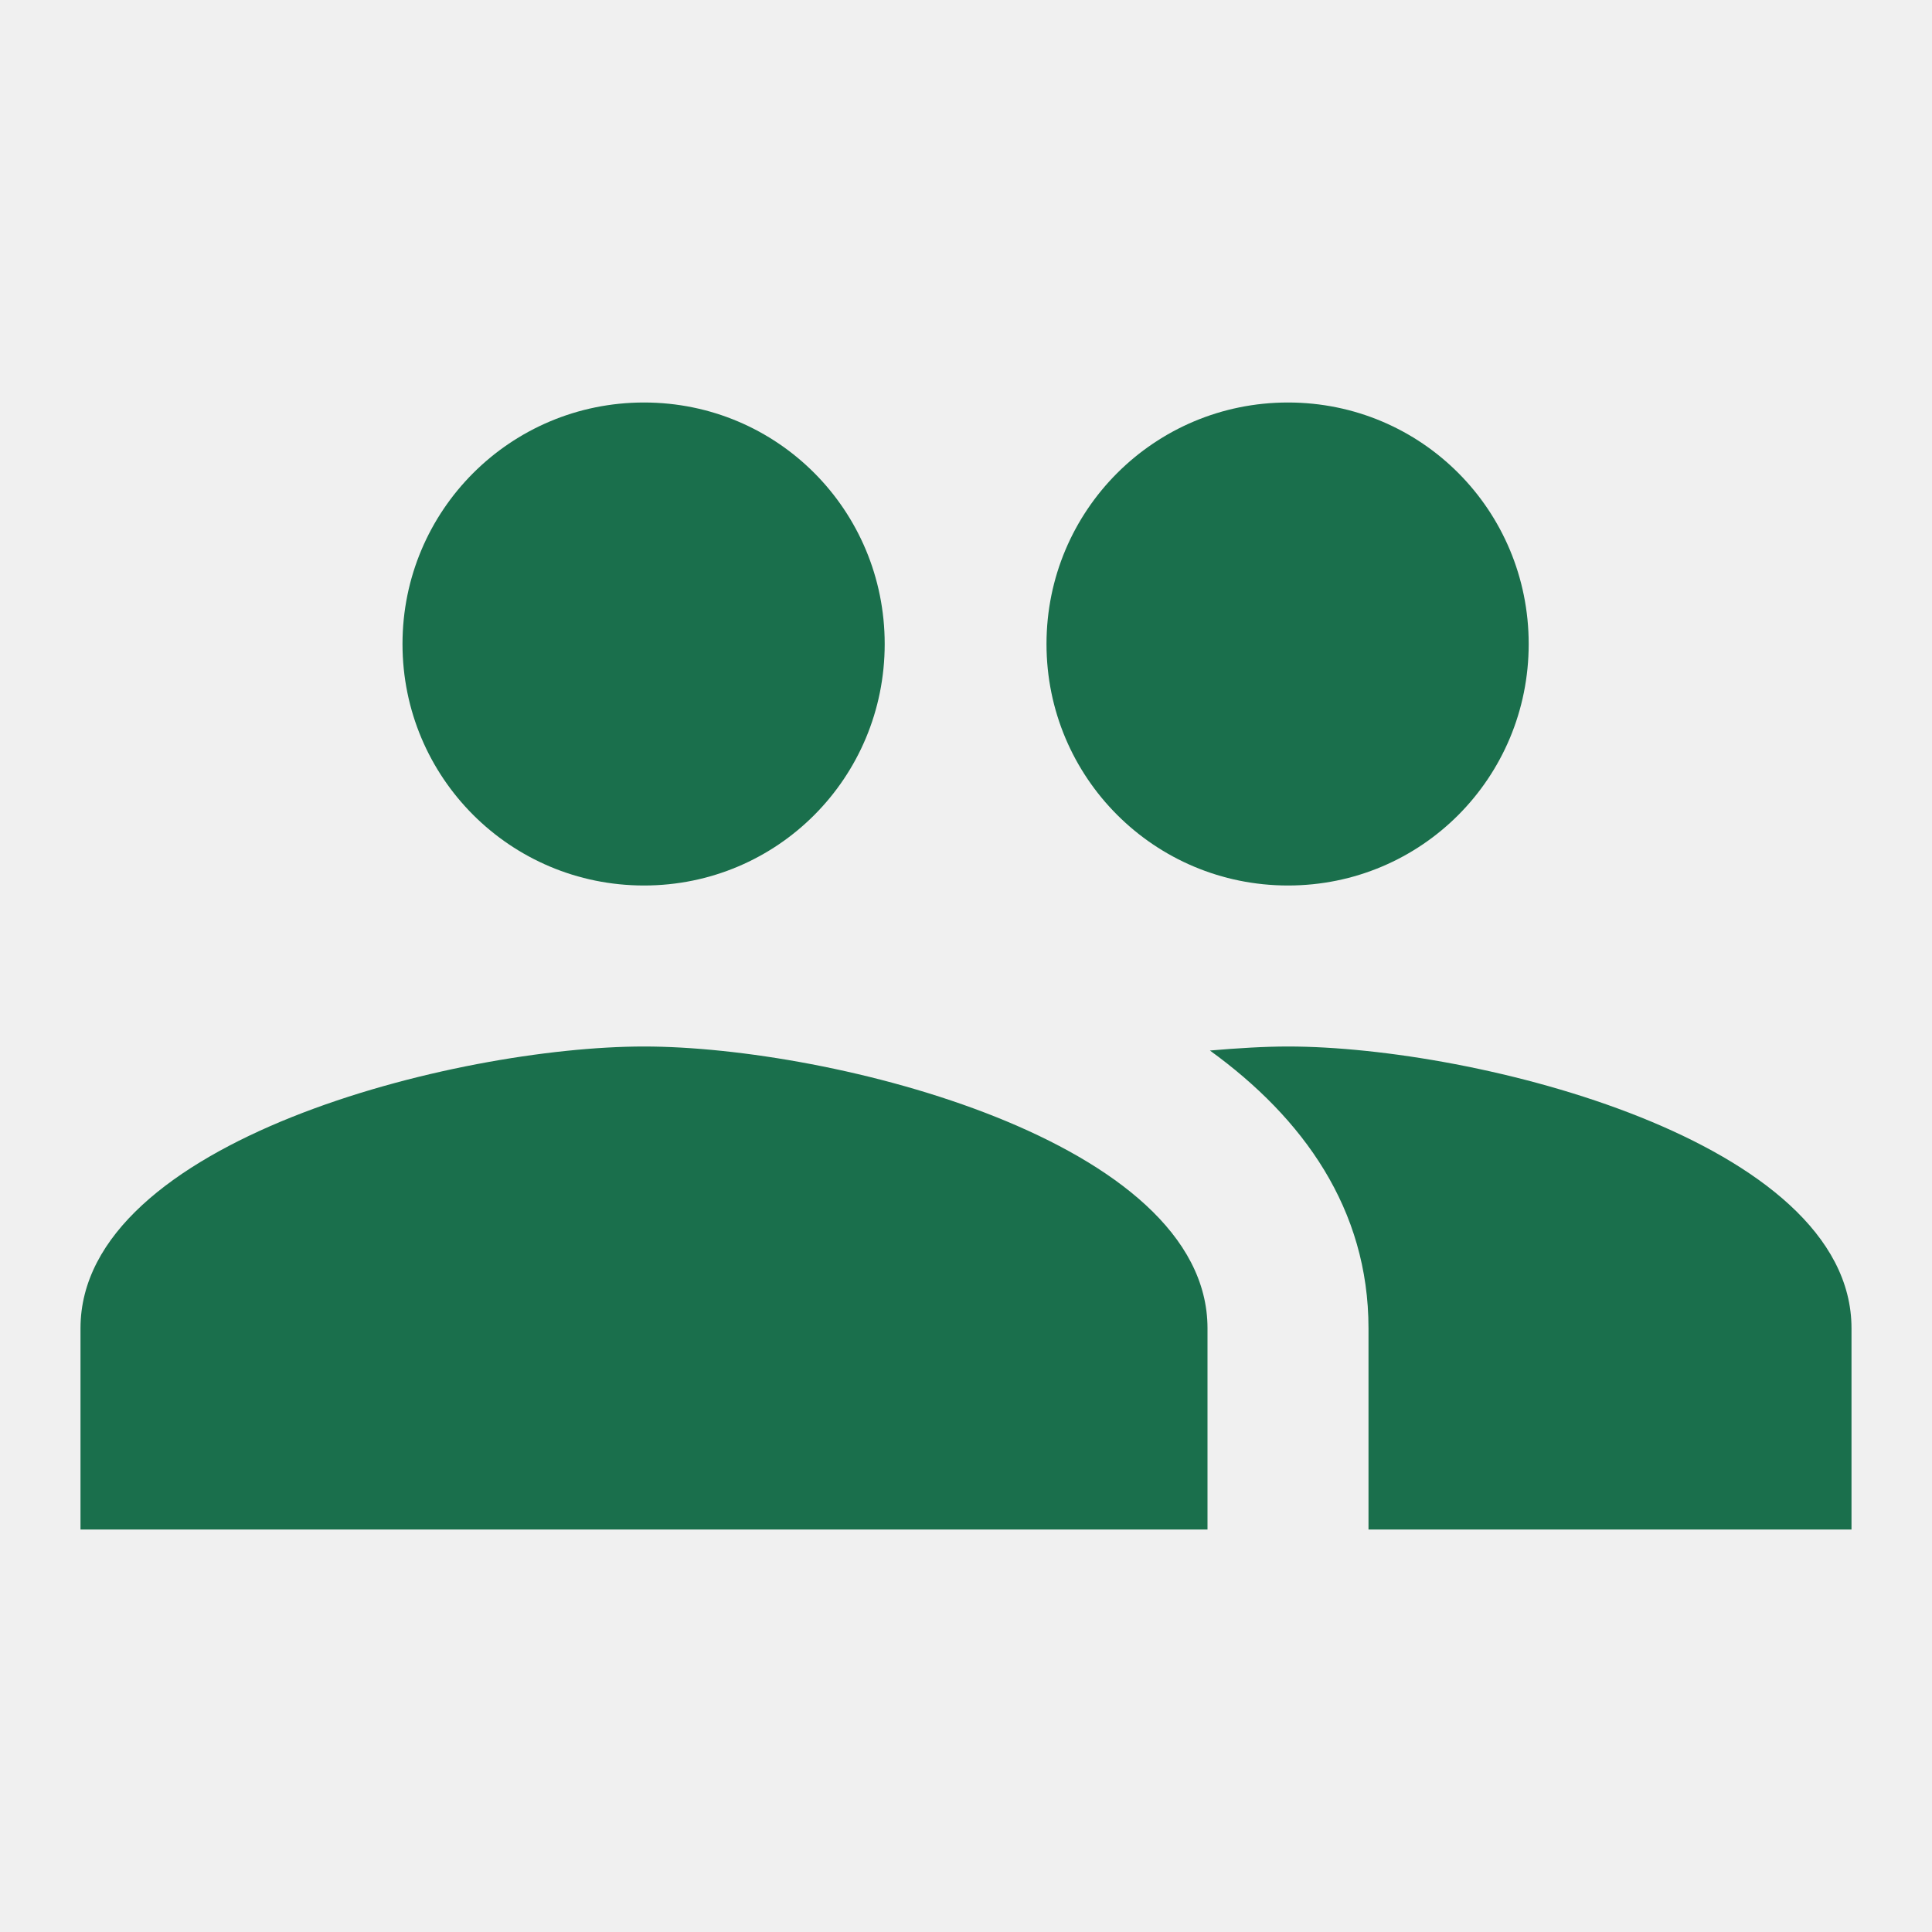
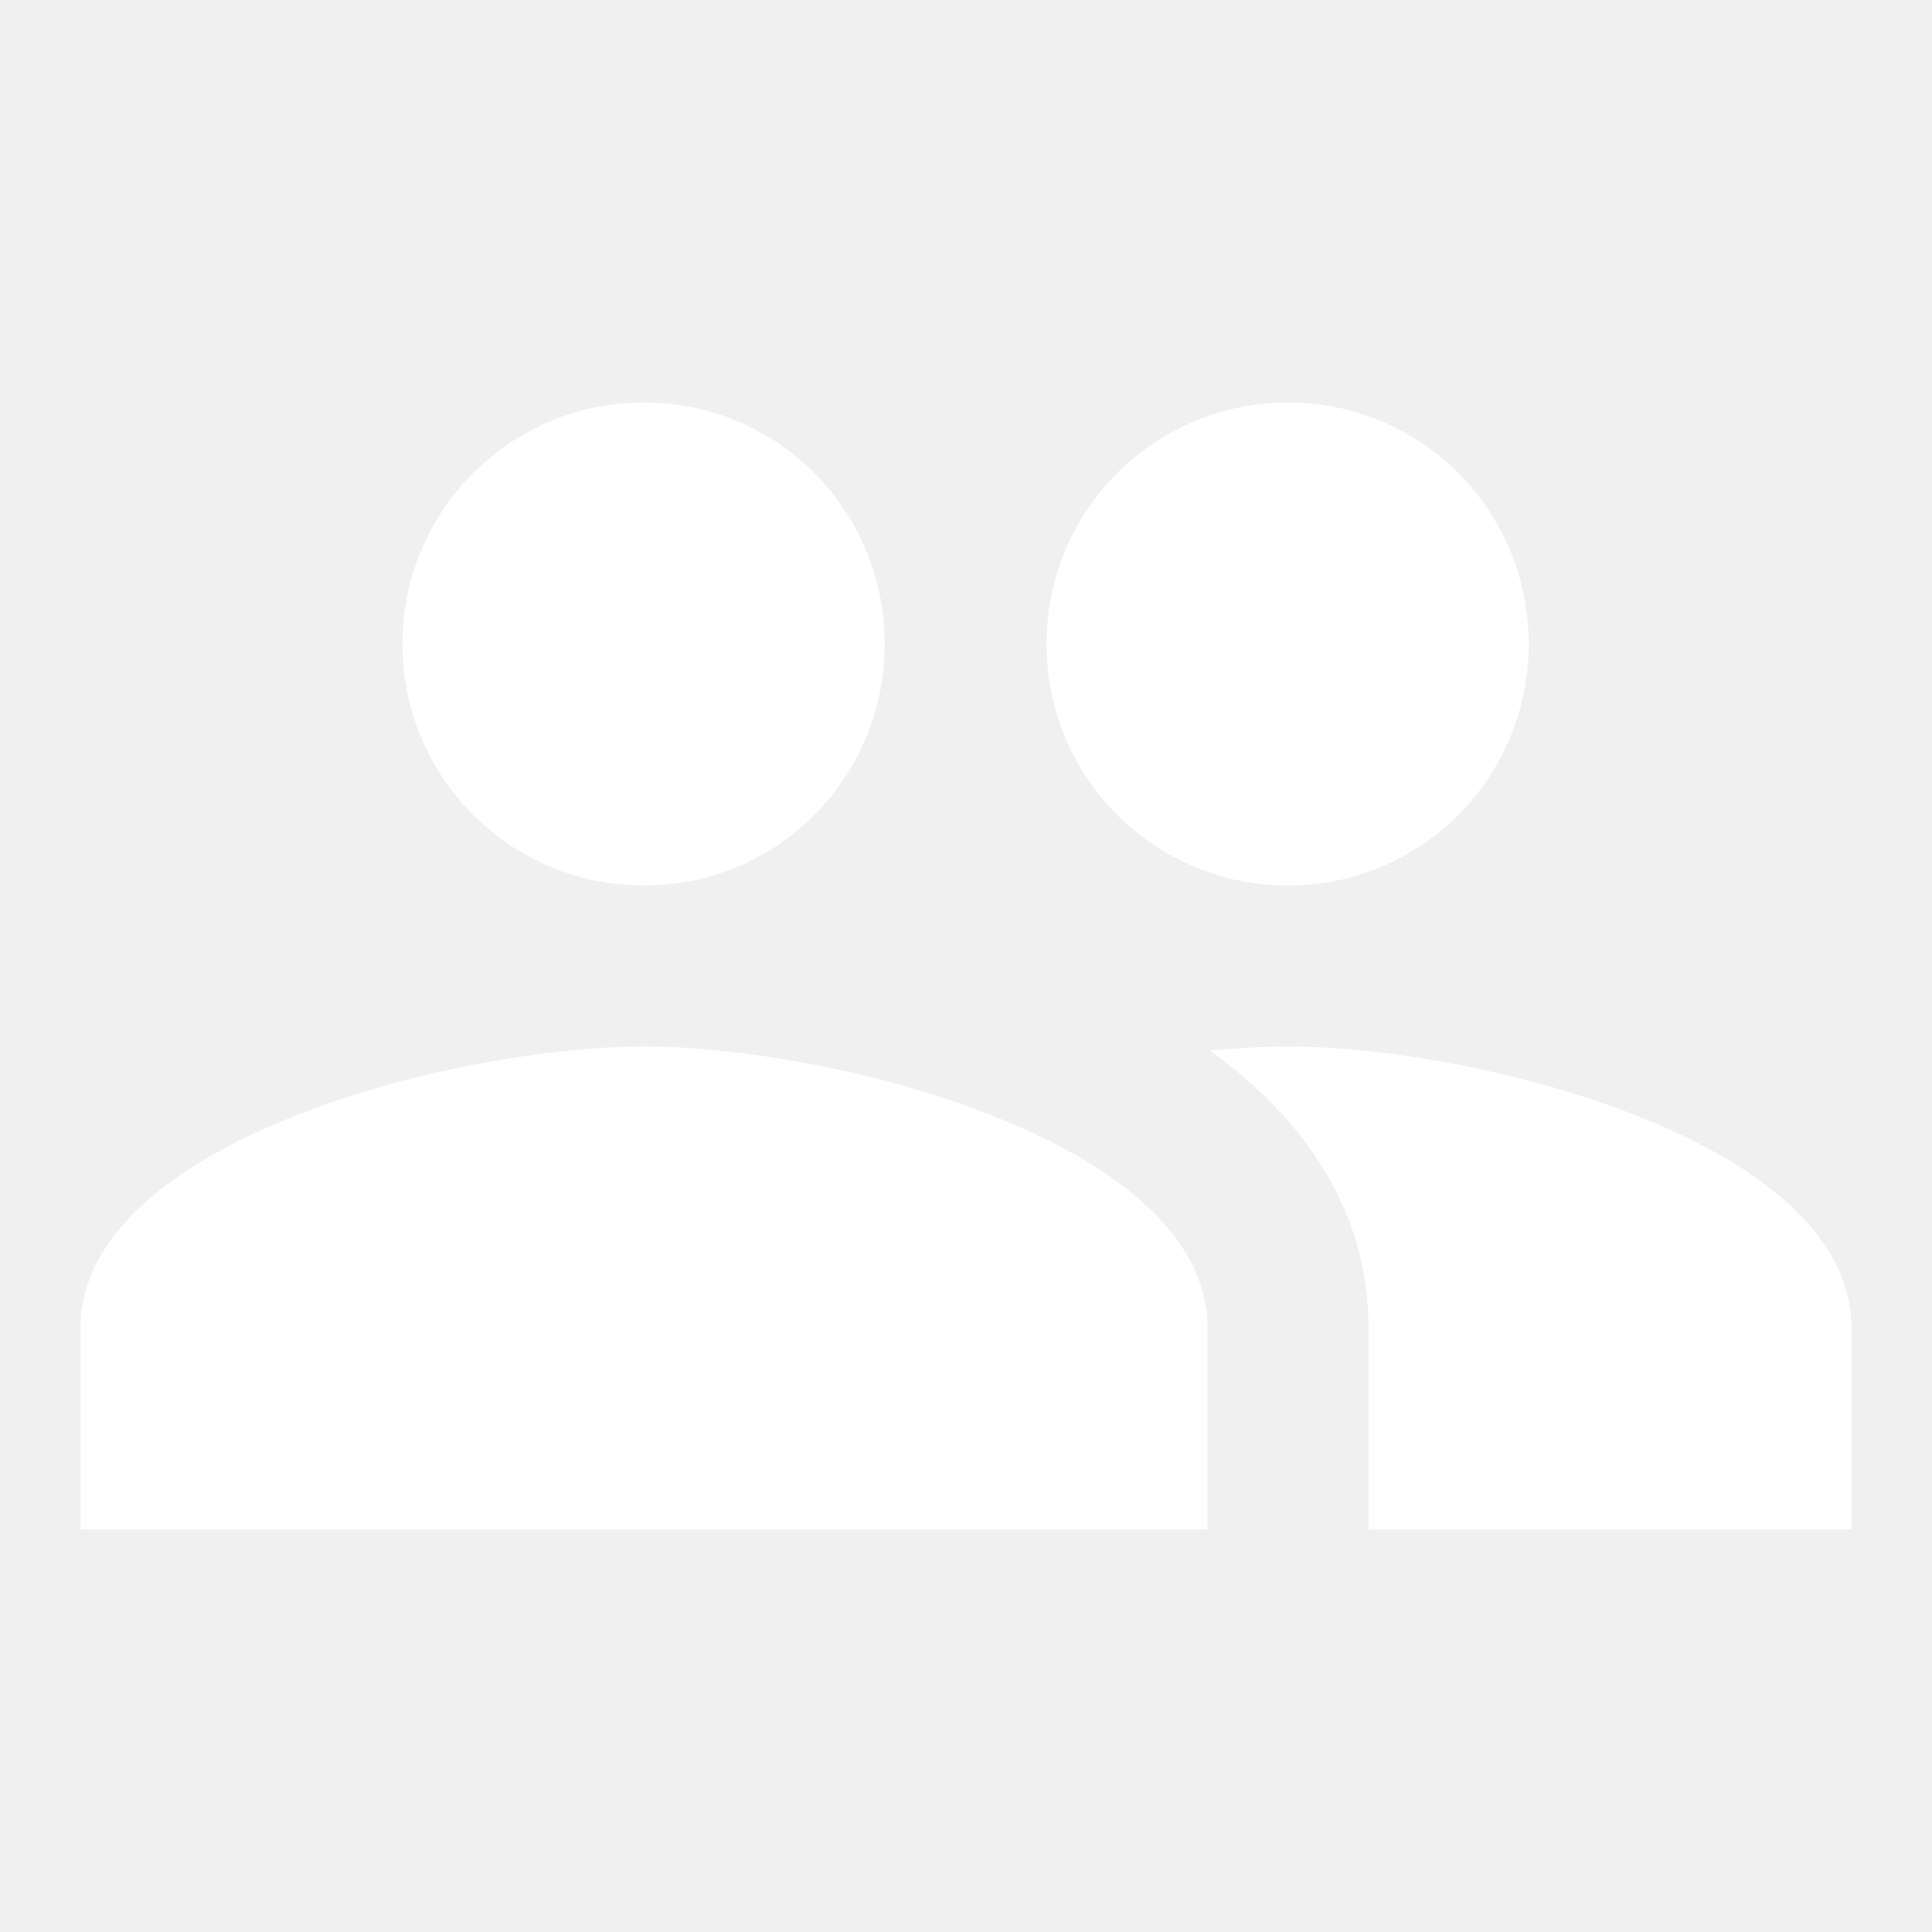
- <svg xmlns="http://www.w3.org/2000/svg" fill="#1A6f4C" width="24" height="24" viewBox="0 0 24 24">
+ <svg xmlns="http://www.w3.org/2000/svg" fill="white" width="24" height="24" viewBox="0 0 24 24">
  <path d="M16 11c1.66 0 2.99-1.34 2.99-3S17.66 5 16 5c-1.66 0-3 1.34-3 3s1.34 3 3 3zm-8 0c1.66 0 2.99-1.34 2.99-3S9.66 5 8 5C6.34 5 5 6.34 5 8s1.34 3 3 3zm0 2c-2.33 0-7 1.17-7 3.5V19h14v-2.5c0-2.33-4.67-3.5-7-3.5zm8 0c-.29 0-.62.02-.97.05 1.16.84 1.97 1.97 1.97 3.45V19h6v-2.5c0-2.33-4.67-3.5-7-3.5z" />
</svg>
